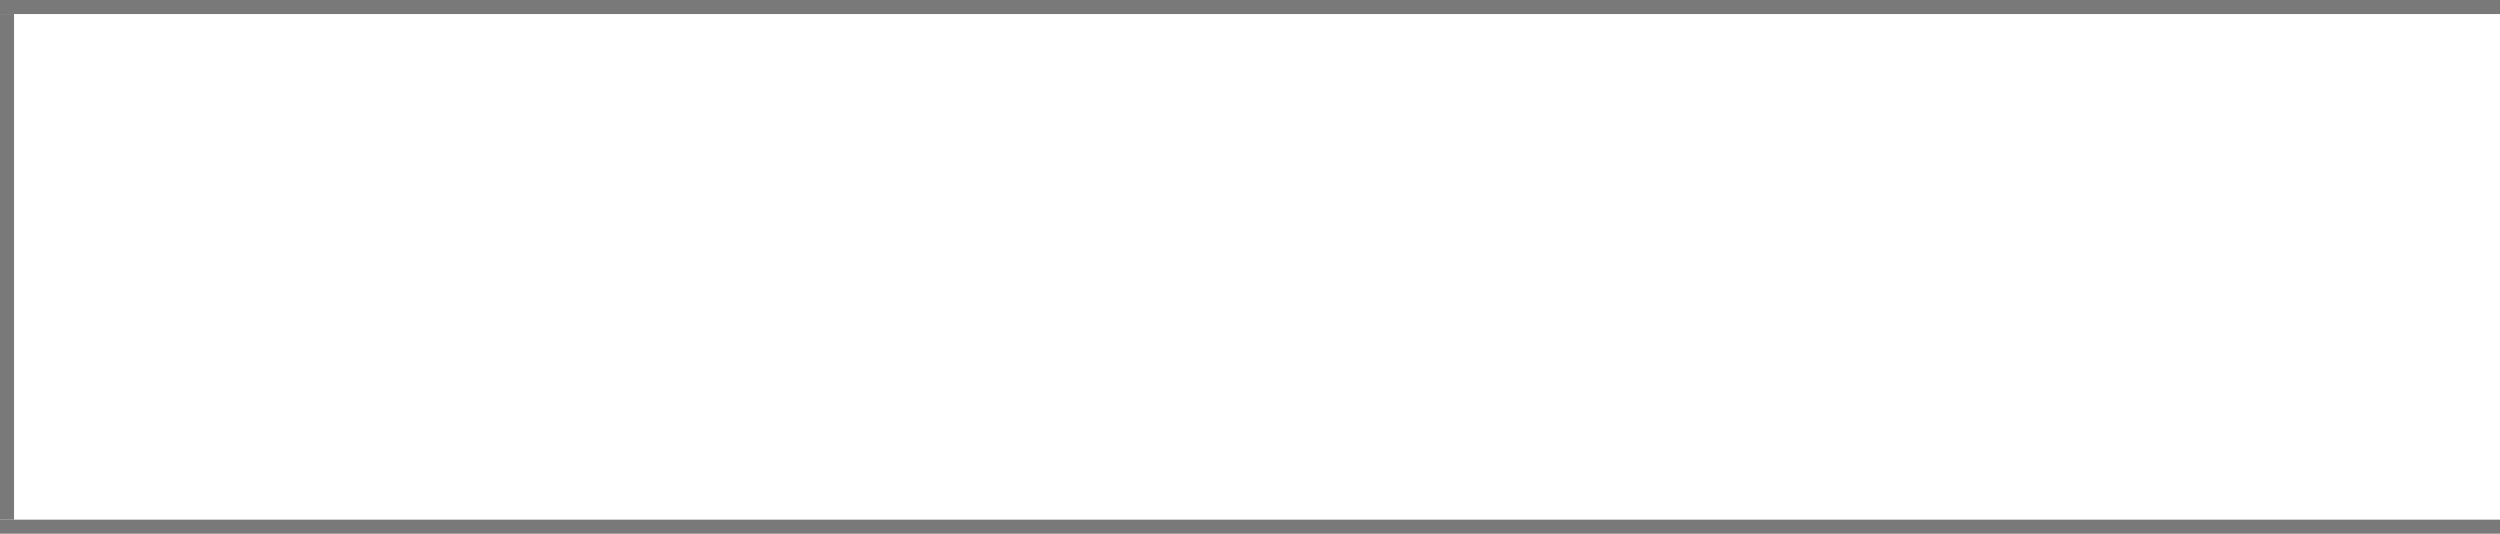
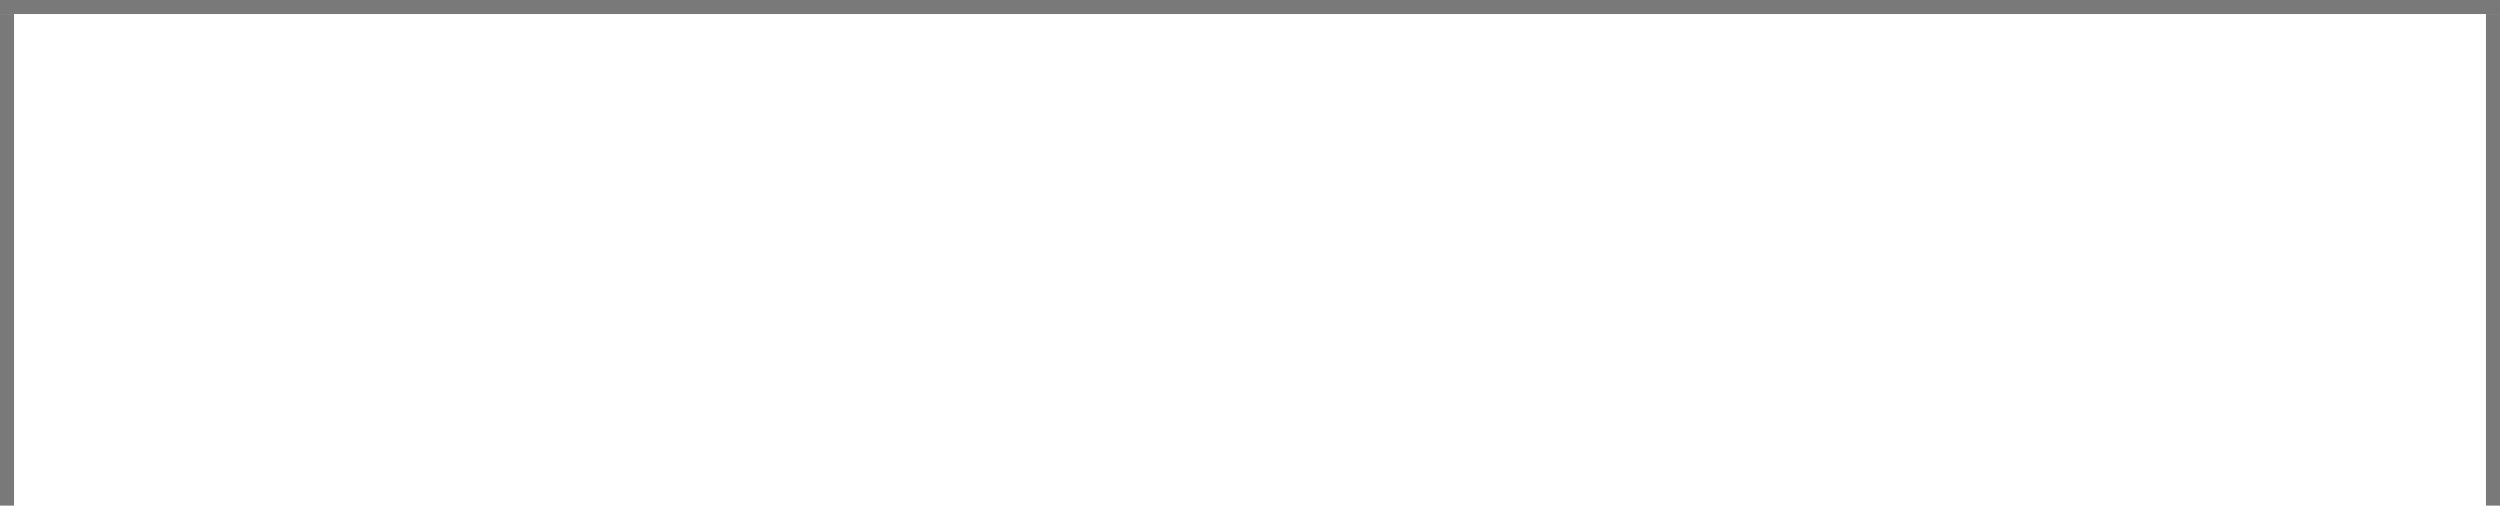
- <svg xmlns="http://www.w3.org/2000/svg" version="1.1" width="178px" height="38px" viewBox="178 72 178 38">
-   <path d="M 1 1  L 178 1  L 178 37  L 1 37  L 1 1  Z " fill-rule="nonzero" fill="rgba(255, 255, 255, 1)" stroke="none" transform="matrix(1 0 0 1 178 72 )" class="fill" />
-   <path d="M 0.5 1  L 0.5 37  " stroke-width="1" stroke-dasharray="0" stroke="rgba(121, 121, 121, 1)" fill="none" transform="matrix(1 0 0 1 178 72 )" class="stroke" />
-   <path d="M 0 0.5  L 178 0.5  " stroke-width="1" stroke-dasharray="0" stroke="rgba(121, 121, 121, 1)" fill="none" transform="matrix(1 0 0 1 178 72 )" class="stroke" />
-   <path d="M 0 37.5  L 178 37.5  " stroke-width="1" stroke-dasharray="0" stroke="rgba(121, 121, 121, 1)" fill="none" transform="matrix(1 0 0 1 178 72 )" class="stroke" />
+ <svg xmlns="http://www.w3.org/2000/svg" version="1.1" width="178px" height="36px" viewBox="890 36 178 36">
+   <path d="M 1 1  L 177 1  L 177 36  L 1 36  L 1 1  Z " fill-rule="nonzero" fill="rgba(255, 255, 255, 1)" stroke="none" transform="matrix(1 0 0 1 890 36 )" class="fill" />
+   <path d="M 0.5 1  L 0.5 36  " stroke-width="1" stroke-dasharray="0" stroke="rgba(121, 121, 121, 1)" fill="none" transform="matrix(1 0 0 1 890 36 )" class="stroke" />
+   <path d="M 0 0.5  L 178 0.5  " stroke-width="1" stroke-dasharray="0" stroke="rgba(121, 121, 121, 1)" fill="none" transform="matrix(1 0 0 1 890 36 )" class="stroke" />
+   <path d="M 177.5 1  L 177.5 36  " stroke-width="1" stroke-dasharray="0" stroke="rgba(121, 121, 121, 1)" fill="none" transform="matrix(1 0 0 1 890 36 )" class="stroke" />
</svg>
